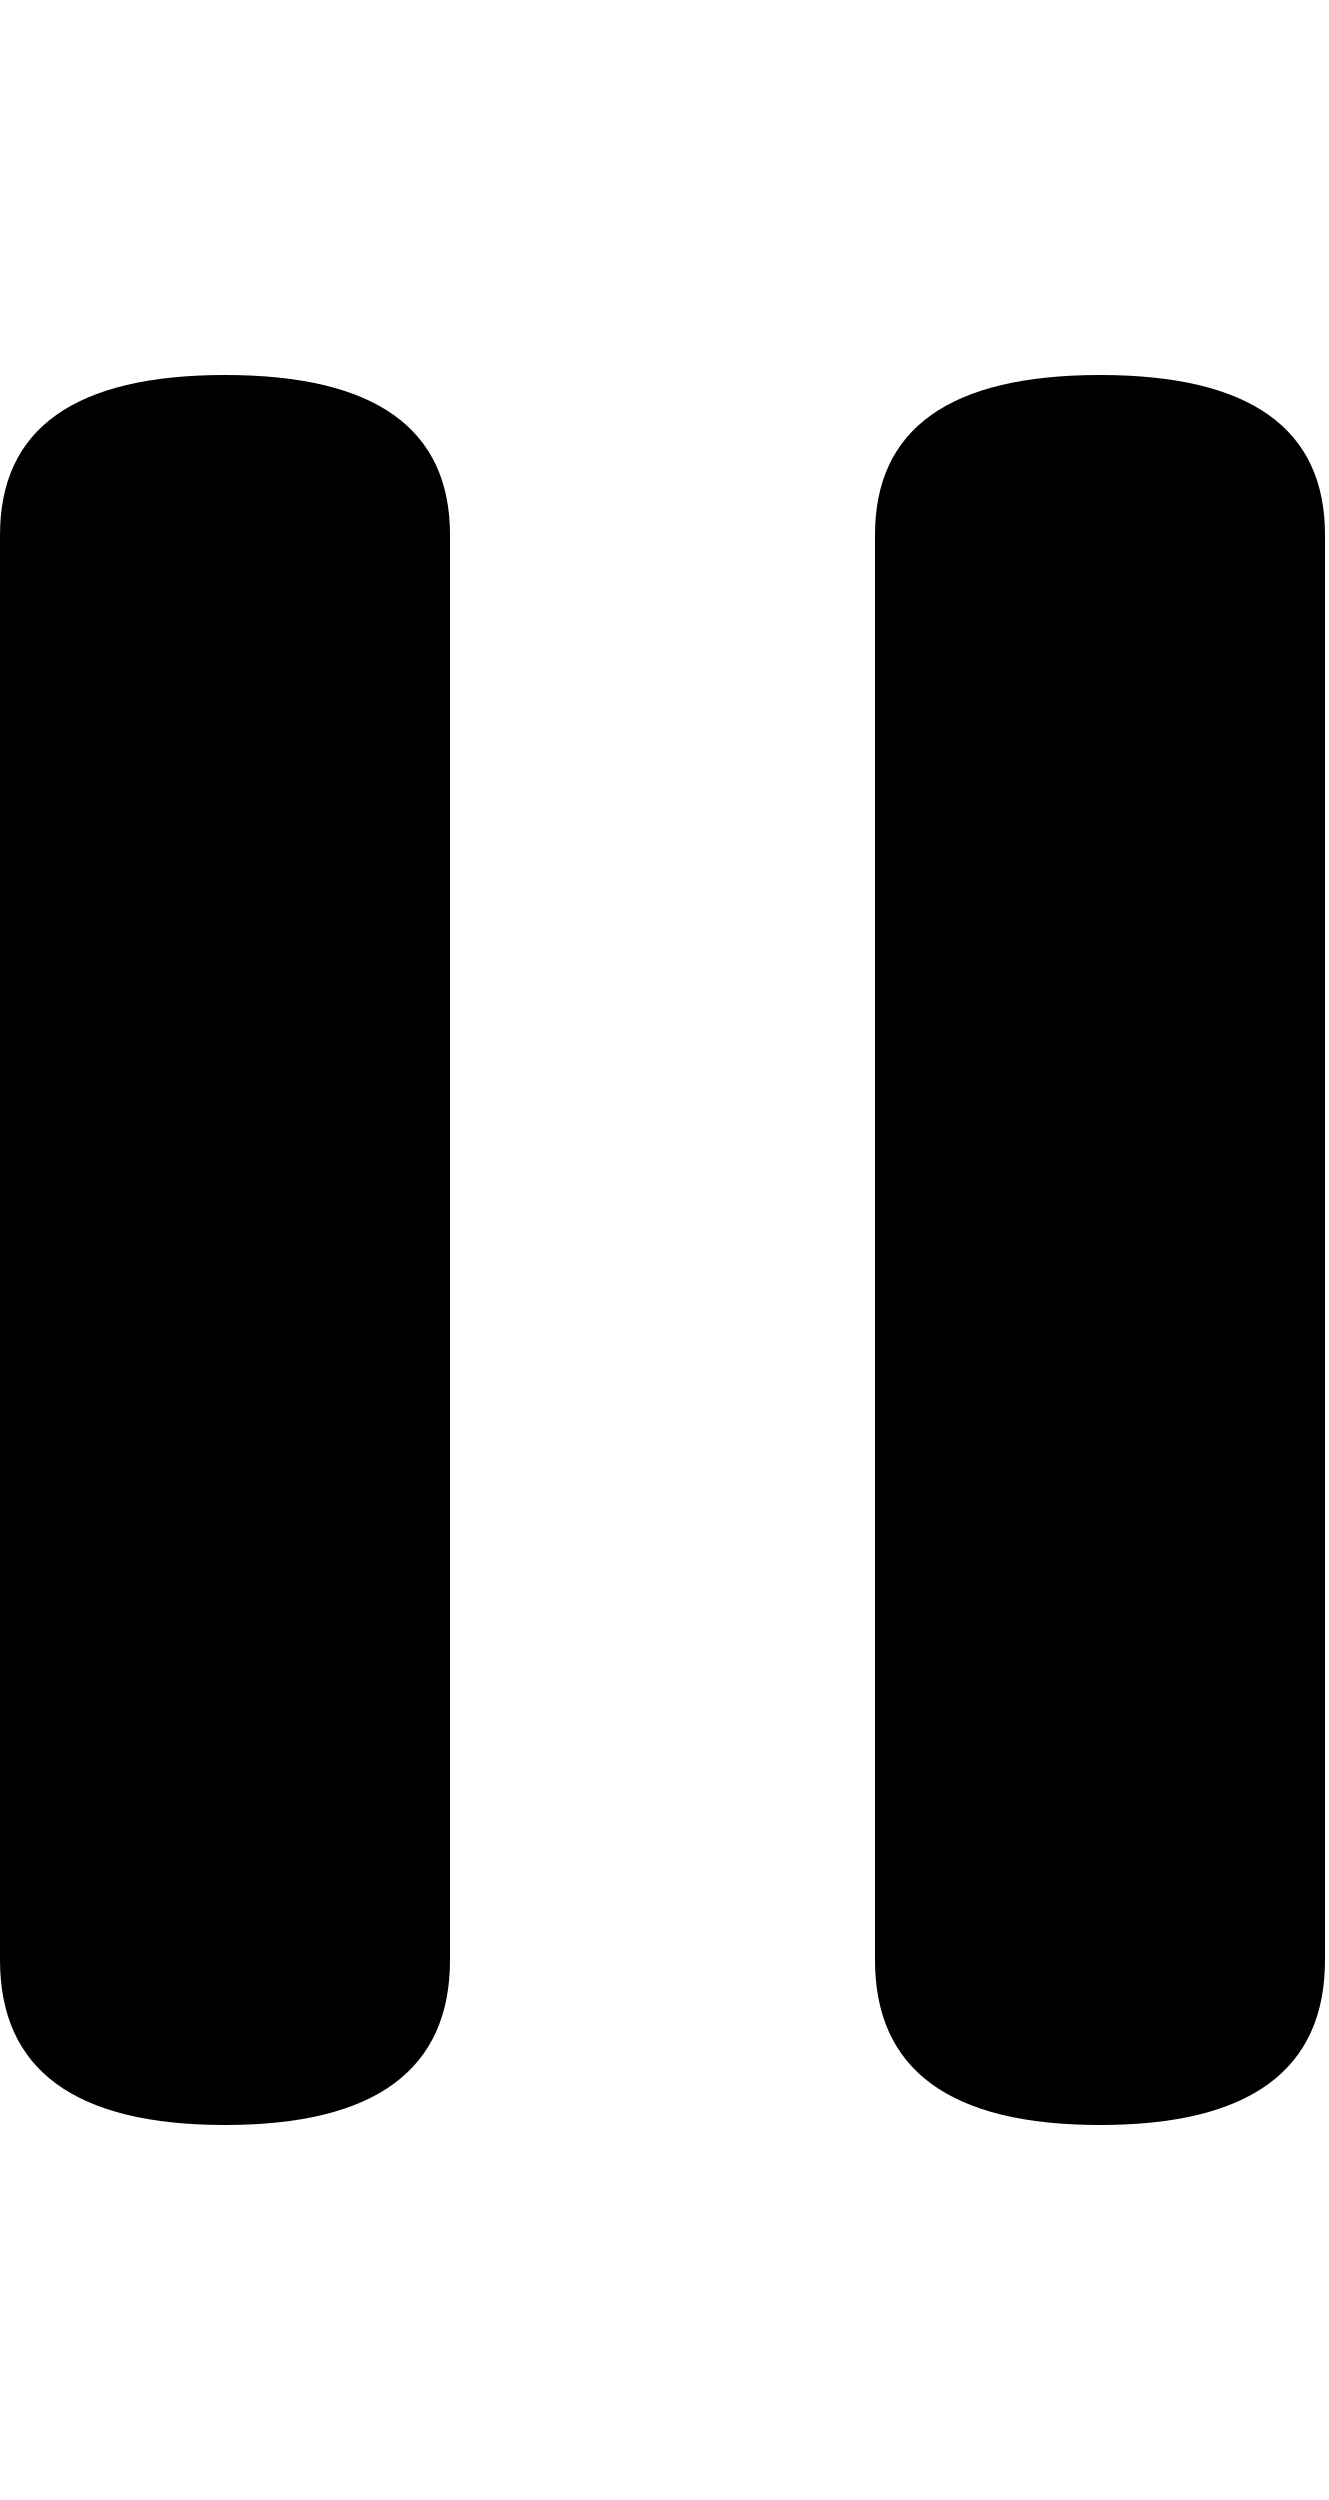
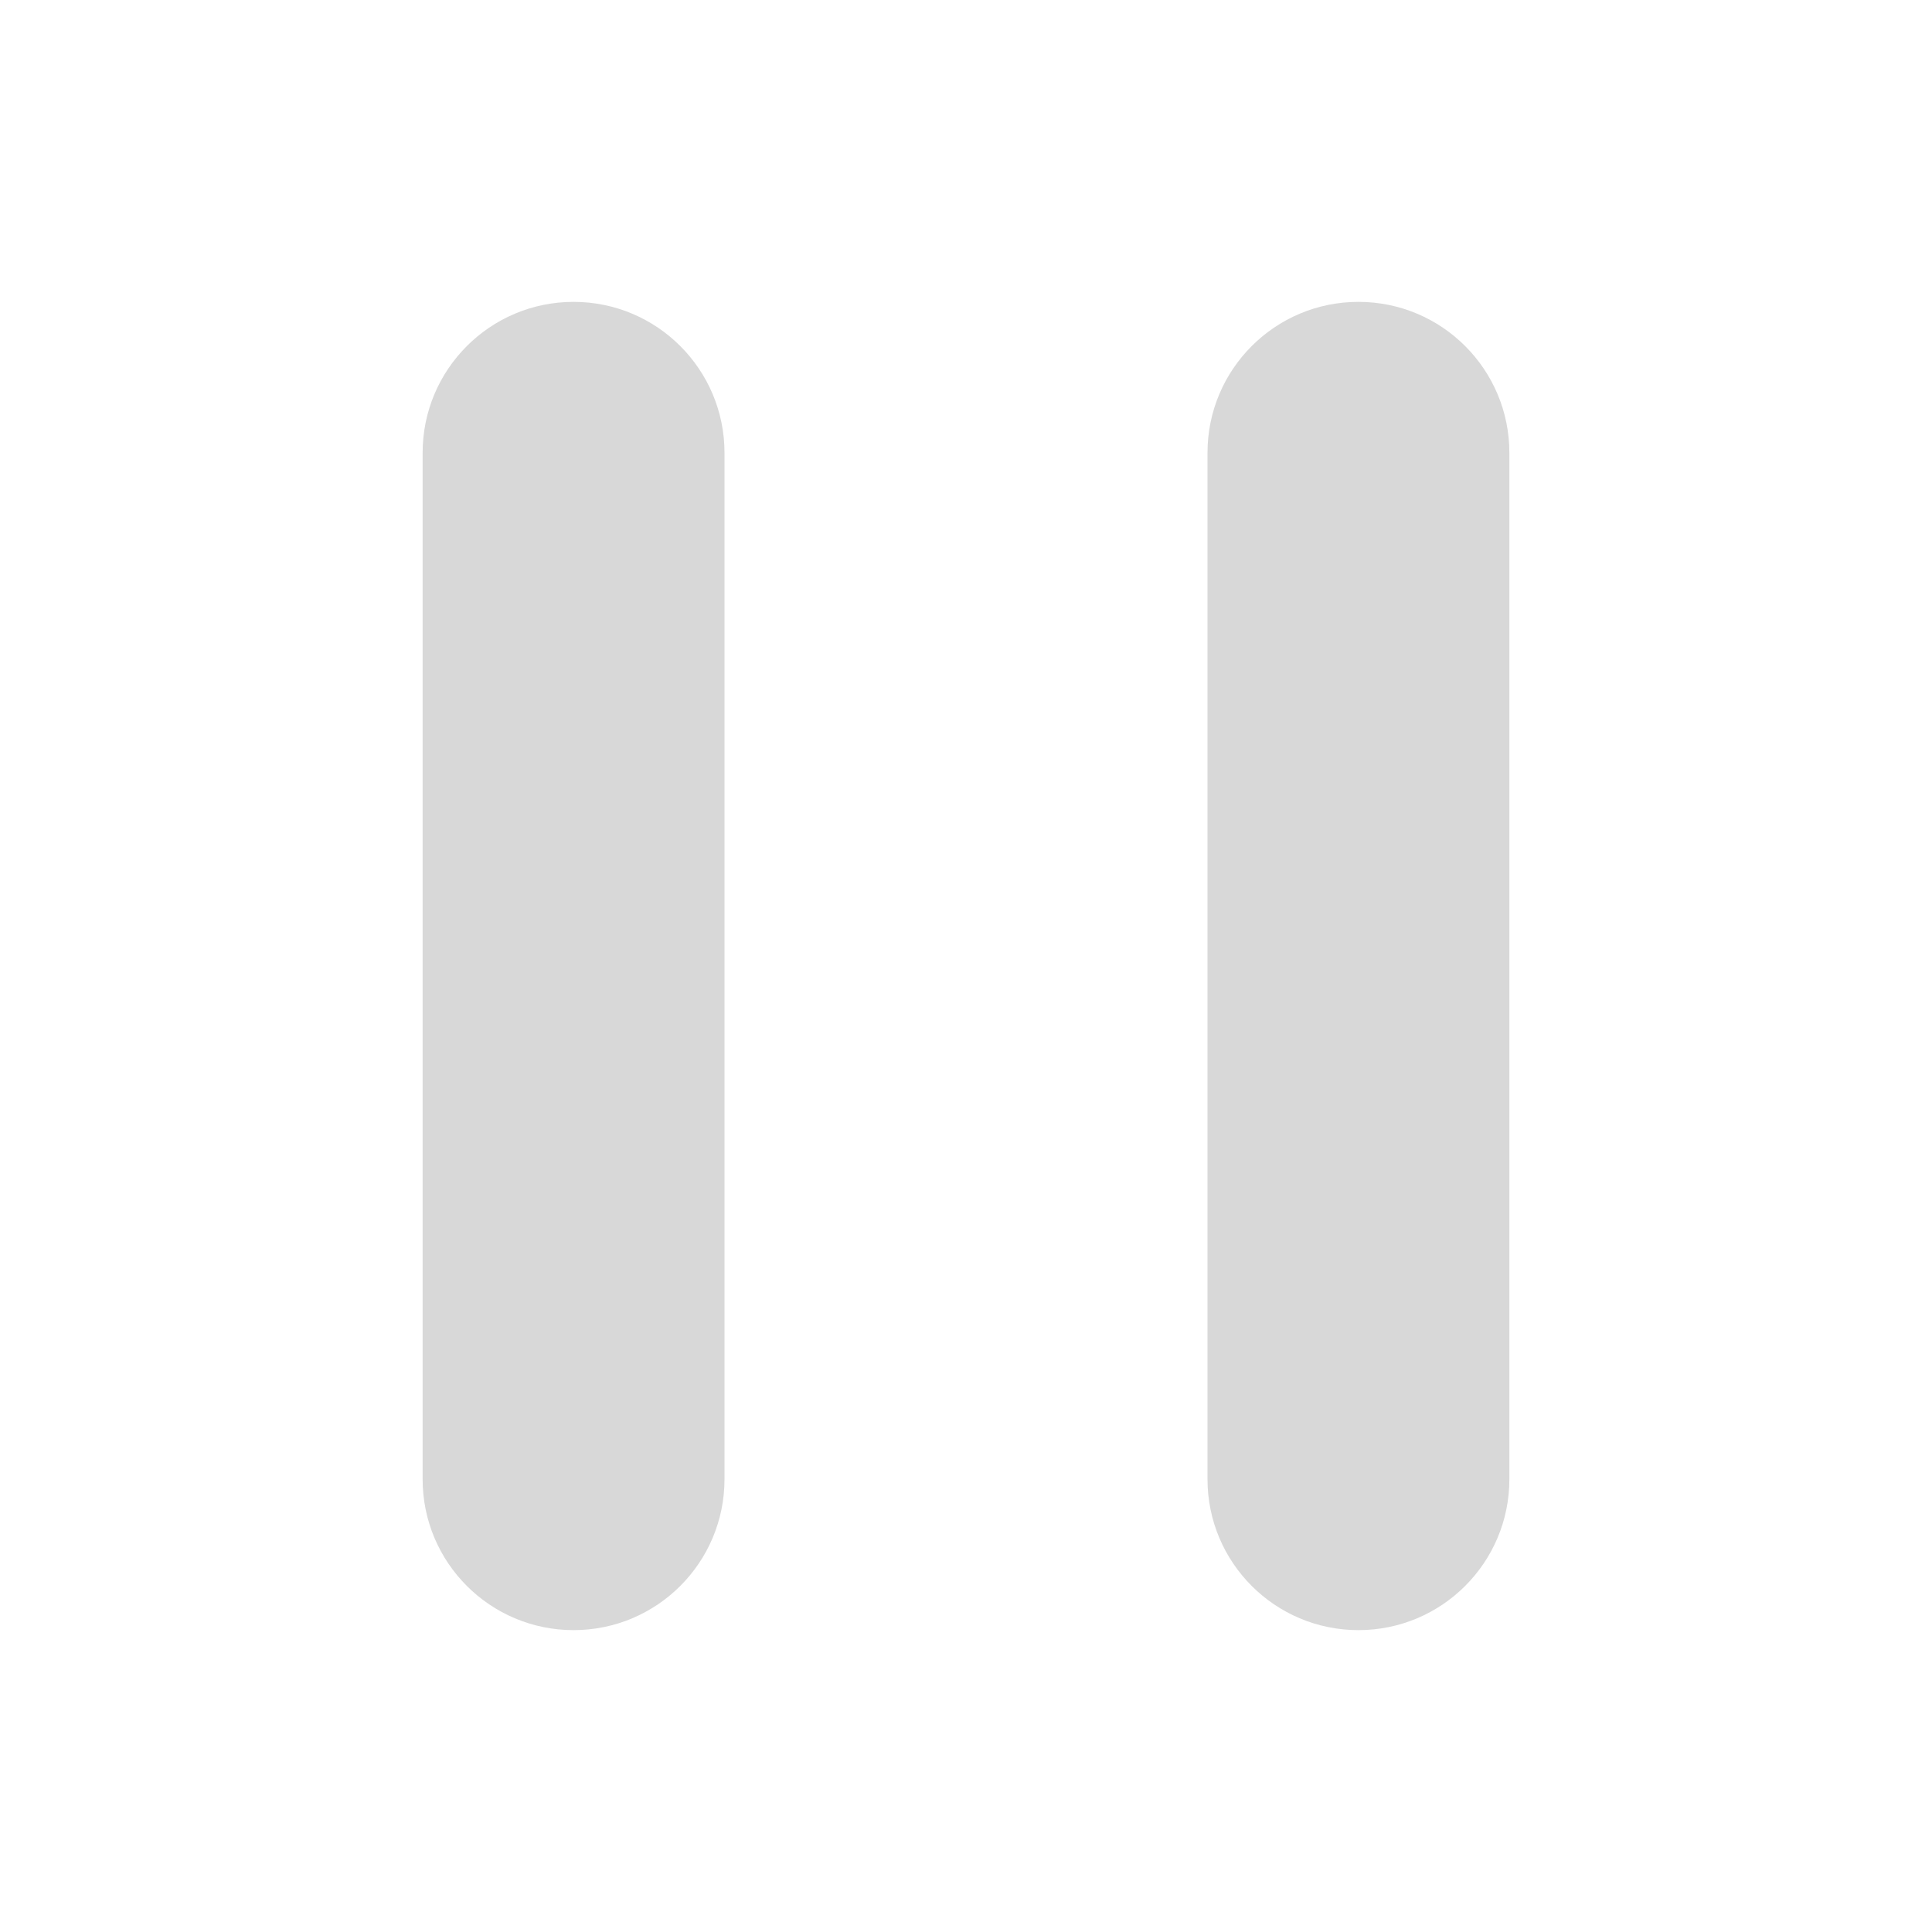
- <svg xmlns="http://www.w3.org/2000/svg" version="1.1" viewBox="0 0 17 32">
-   <path d="M14.080 4.8q2.88 0 2.88 2.048v18.24q0 2.112-2.88 2.112t-2.88-2.112v-18.24q0-2.048 2.88-2.048zM2.88 4.8q2.88 0 2.88 2.048v18.24q0 2.112-2.88 2.112t-2.88-2.112v-18.24q0-2.048 2.88-2.048z" />
+ <svg xmlns="http://www.w3.org/2000/svg" width="32px" height="32px" viewBox="0 0 32 32" version="1.1">
+   <g id="pause" stroke="none" stroke-width="1" fill="none" fill-rule="evenodd">
+     <path d="M9.5,5 C10.881,5 12,6.119 12,7.5 L12,24.5 C12,25.881 10.881,27 9.5,27 C8.119,27 7,25.881 7,24.5 L7,7.5 C7,6.119 8.119,5 9.5,5 Z M22.5,5 C23.881,5 25,6.119 25,7.5 L25,24.5 C25,25.881 23.881,27 22.5,27 C21.119,27 20,25.881 20,24.5 L20,7.5 C20,6.119 21.119,5 22.5,5 Z" id="形状结合" fill="#D8D8D8" />
+   </g>
</svg>
